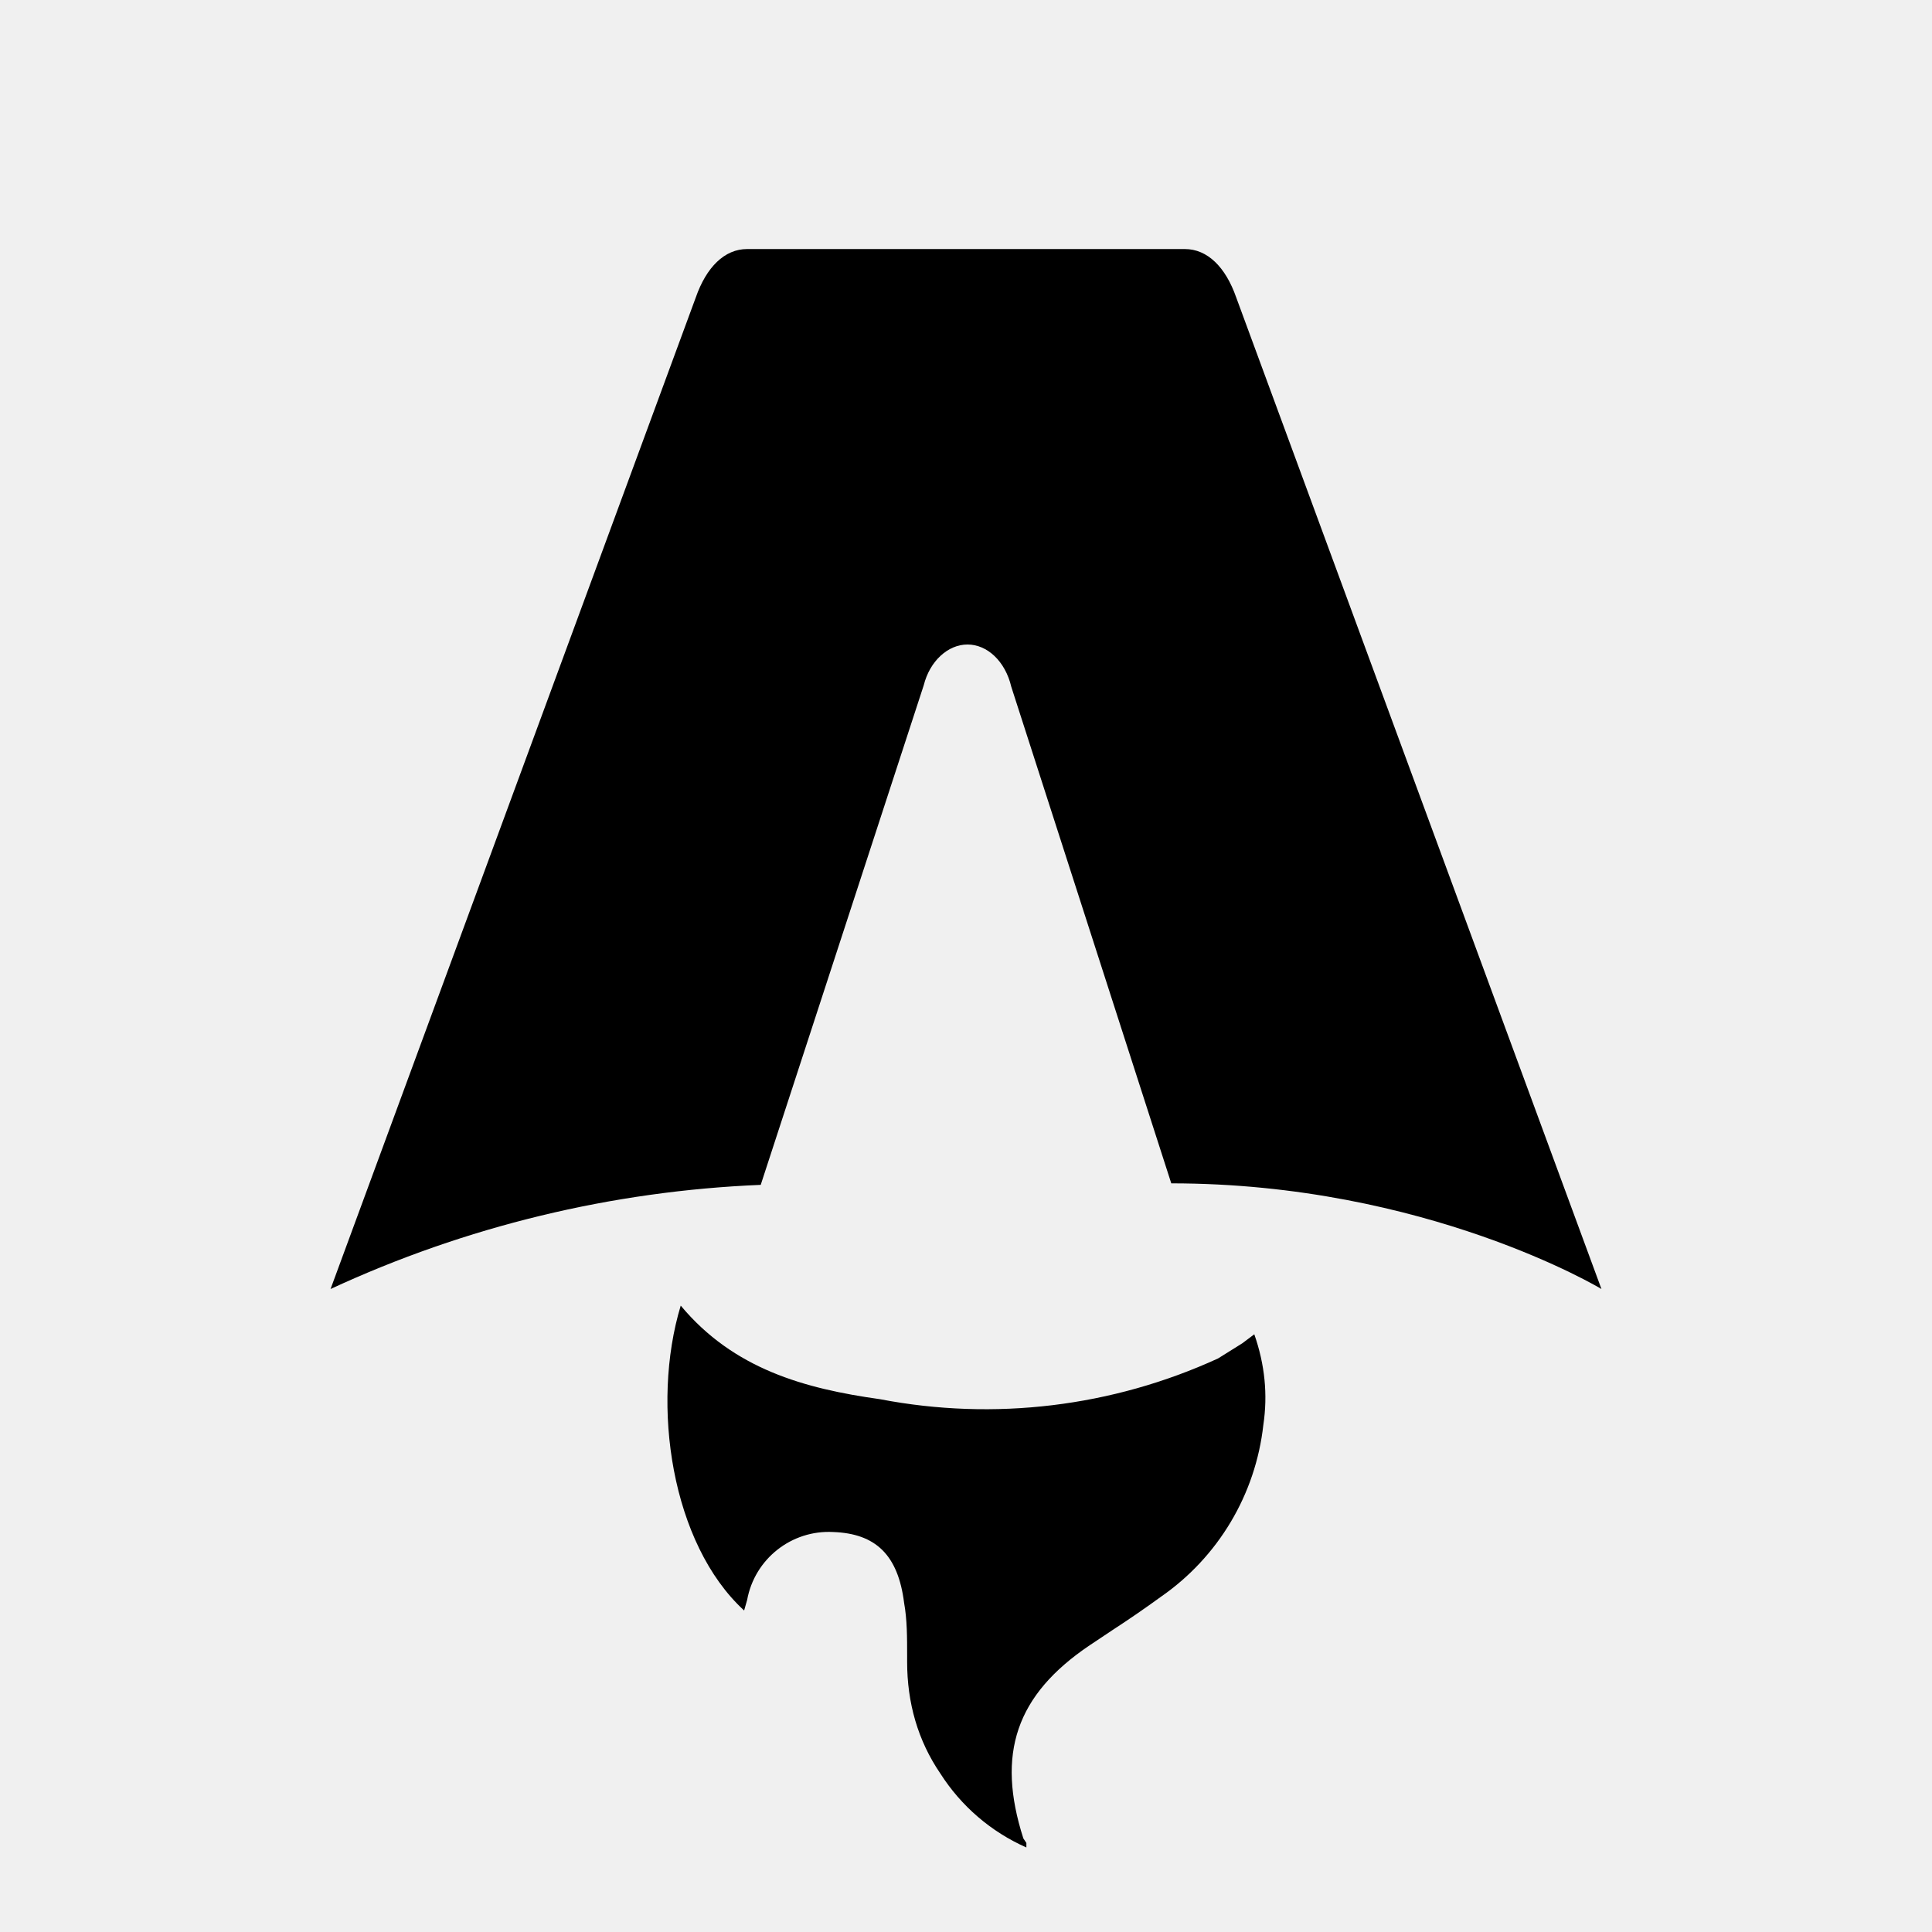
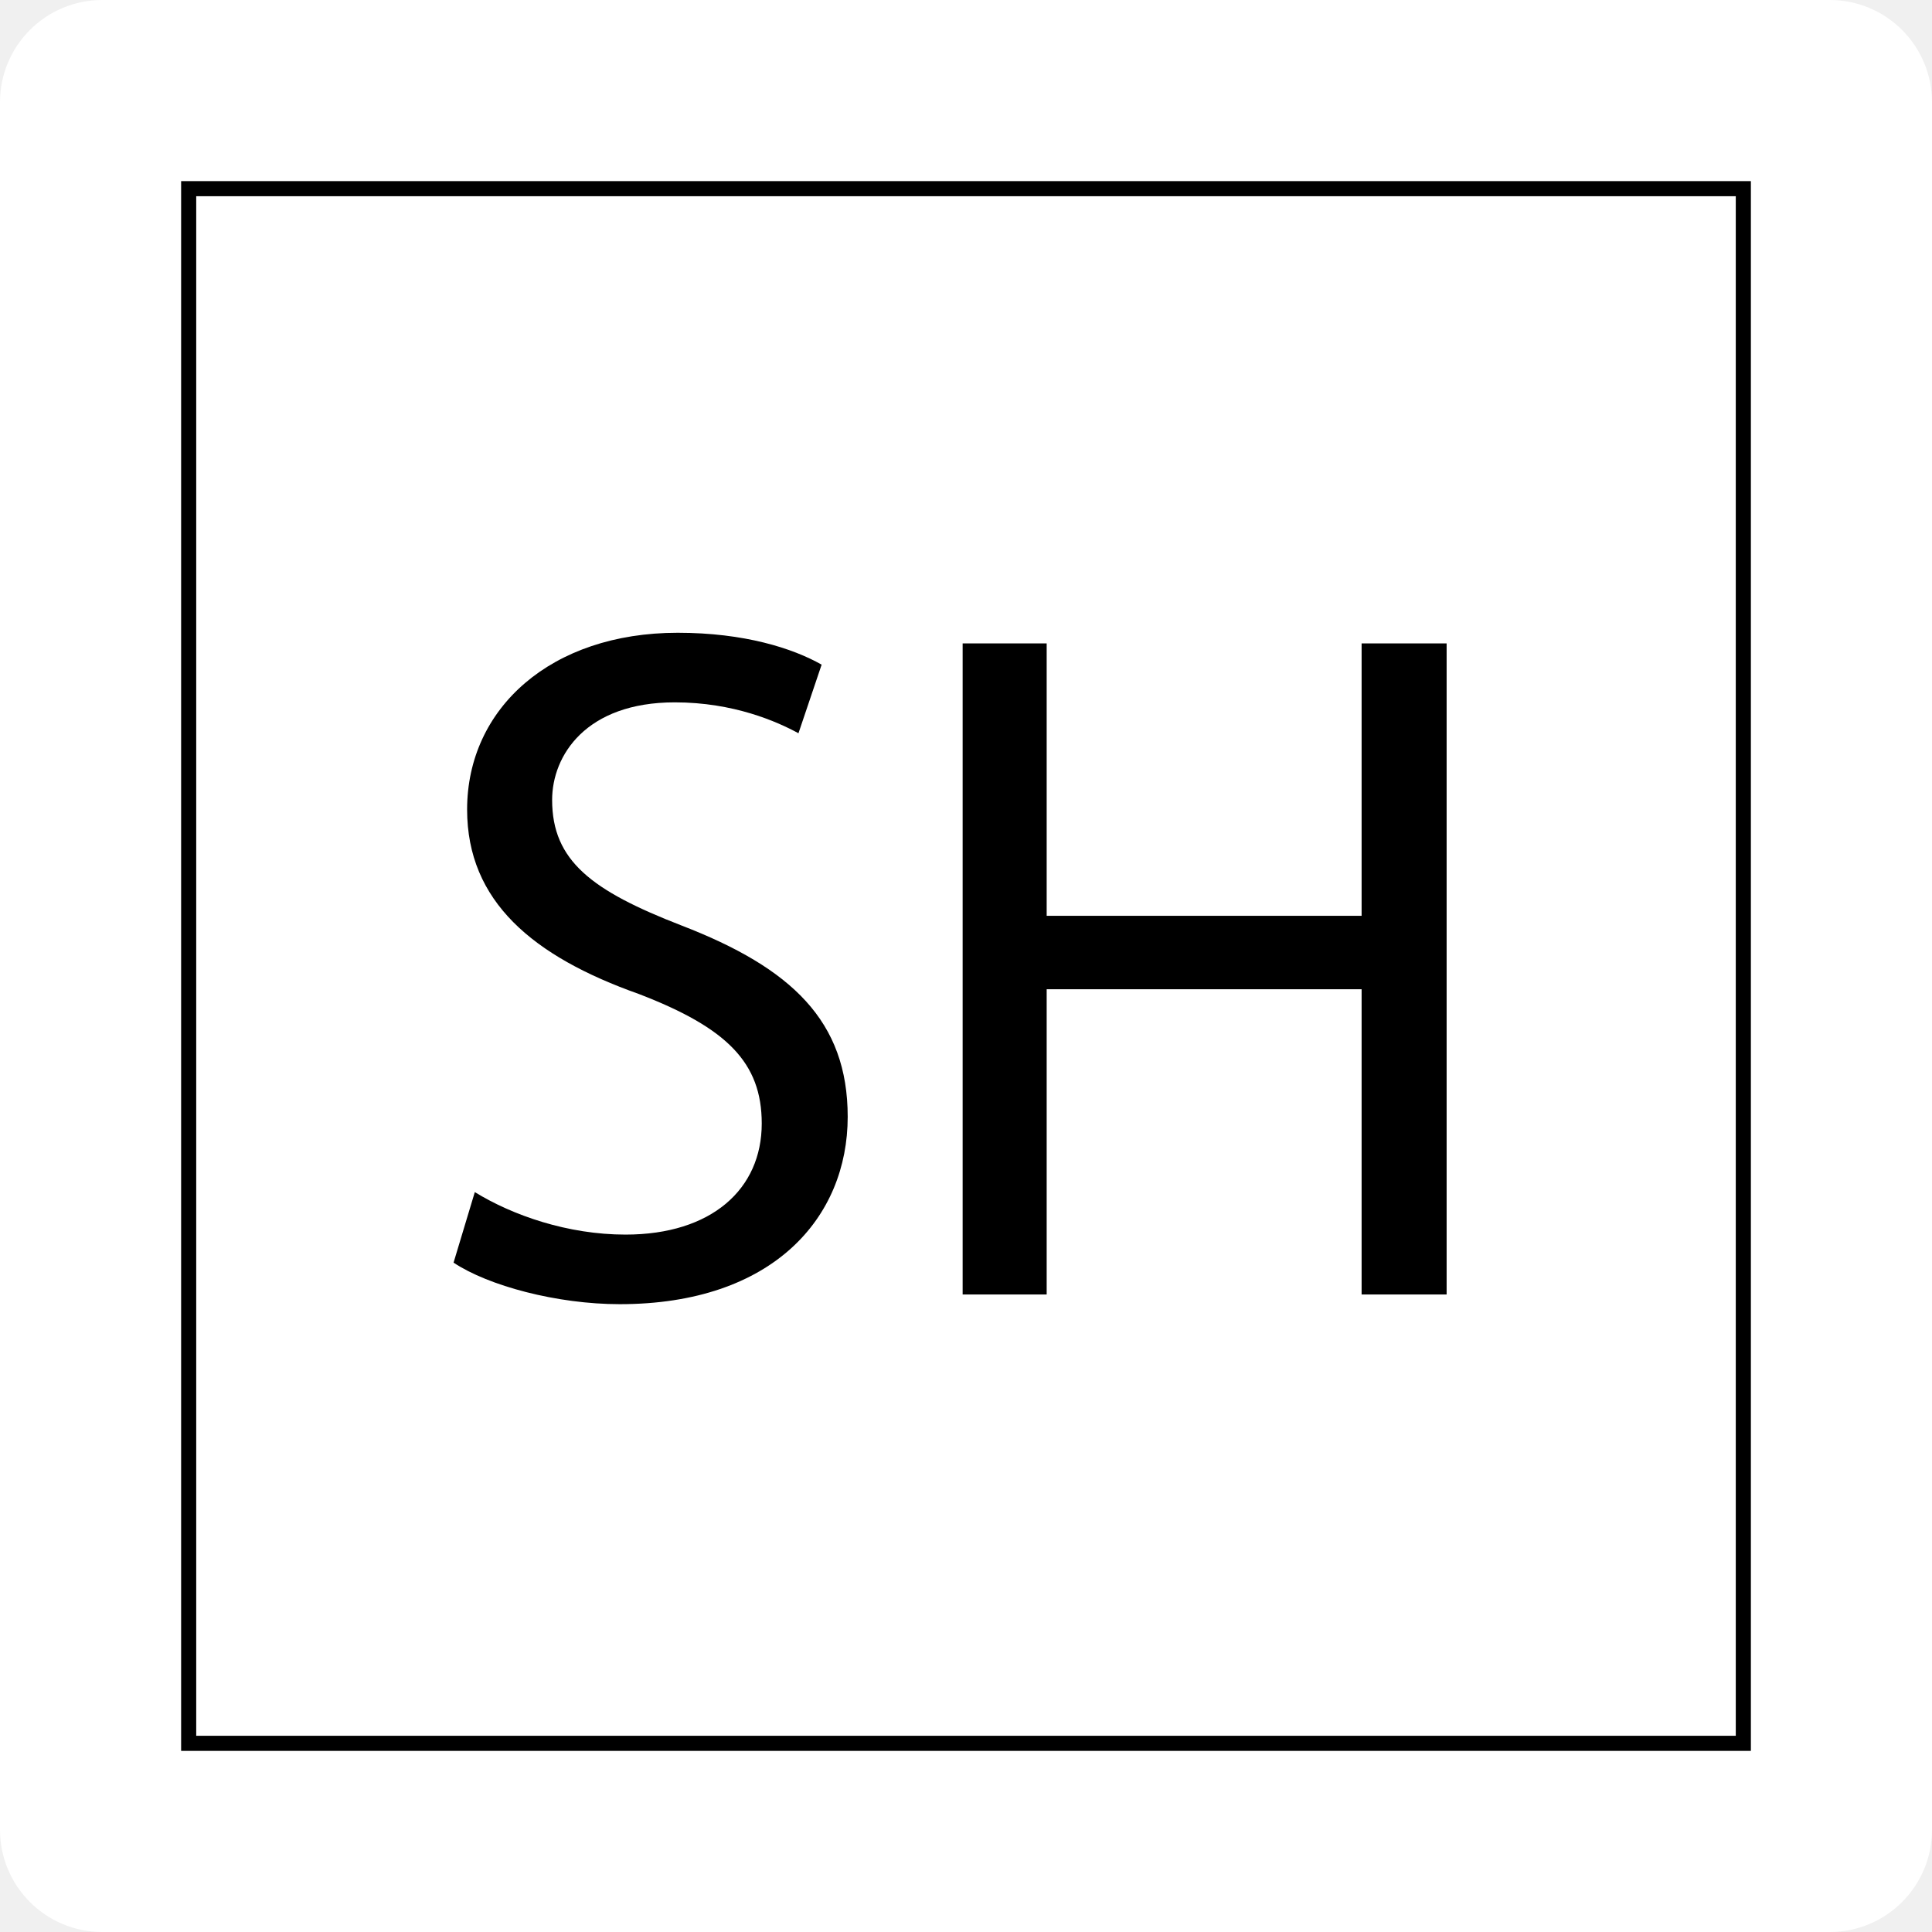
- <svg xmlns="http://www.w3.org/2000/svg" fill="none" viewBox="0 0 128 128">
-   <path d="M50.4 78.5a75.1 75.1 0 0 0-28.5 6.9l24.2-65.7c.7-2 1.9-3.2 3.4-3.2h29c1.5 0 2.7 1.2 3.4 3.2l24.2 65.7s-11.6-7-28.5-7L67 45.5c-.4-1.7-1.6-2.8-2.9-2.8-1.3 0-2.5 1.1-2.9 2.7L50.4 78.5Zm-1.1 28.2Zm-4.2-20.2c-2 6.6-.6 15.8 4.2 20.2a17.5 17.5 0 0 1 .2-.7 5.5 5.5 0 0 1 5.7-4.5c2.8.1 4.3 1.5 4.7 4.7.2 1.1.2 2.3.2 3.5v.4c0 2.7.7 5.2 2.2 7.4a13 13 0 0 0 5.7 4.9v-.3l-.2-.3c-1.8-5.6-.5-9.5 4.4-12.8l1.5-1a73 73 0 0 0 3.2-2.2 16 16 0 0 0 6.8-11.4c.3-2 .1-4-.6-6l-.8.6-1.6 1a37 37 0 0 1-22.4 2.7c-5-.7-9.7-2-13.2-6.2Z" />
-   <style>
-         path { fill: #000; }
-         @media (prefers-color-scheme: dark) {
-             path { fill: #FFF; }
-         }
+ <svg xmlns="http://www.w3.org/2000/svg" id="Layer_1" data-name="Layer 1" viewBox="0 0 512 512">
+   <defs>
+     <style>
+       .cls-1 {
+         fill: none;
+         stroke: #000;
+         stroke-miterlimit: 10;
+         stroke-width: 4px;
+       }
+ 
+       .cls-2 {
+         fill: #000;
+       }
+ 
+       .cls-2, .cls-3 {
+         stroke-width: 0px;
+       }
+ 
+       .cls-3 {
+         fill: #fff;
+       }
    </style>
+   </defs>
+   <rect class="cls-3" width="512" height="512" rx="27.1" ry="27.1" />
+   <g>
+     <path class="cls-2" d="M125.83,315.92c9.98,6.14,24.58,11.26,39.94,11.26,22.78,0,36.1-12.03,36.1-29.44,0-16.13-9.22-25.34-32.51-34.3-28.16-9.98-45.57-24.58-45.57-48.9,0-26.88,22.27-46.85,55.81-46.85,17.66,0,30.46,4.1,38.14,8.45l-6.14,18.18c-5.63-3.07-17.15-8.19-32.77-8.19-23.55,0-32.51,14.08-32.51,25.86,0,16.13,10.5,24.06,34.3,33.28,29.18,11.26,44.03,25.34,44.03,50.69,0,26.62-19.71,49.66-60.42,49.66-16.64,0-34.82-4.87-44.03-11.01l5.63-18.69Z" />
+     <path class="cls-2" d="M277.38,170.51v72.19h83.46v-72.19h22.53v172.54h-22.53v-80.89h-83.46v80.89h-22.27v-172.54h22.27Z" />
+   </g>
+   <rect class="cls-1" x="50" y="50" width="412" height="412" />
</svg>
